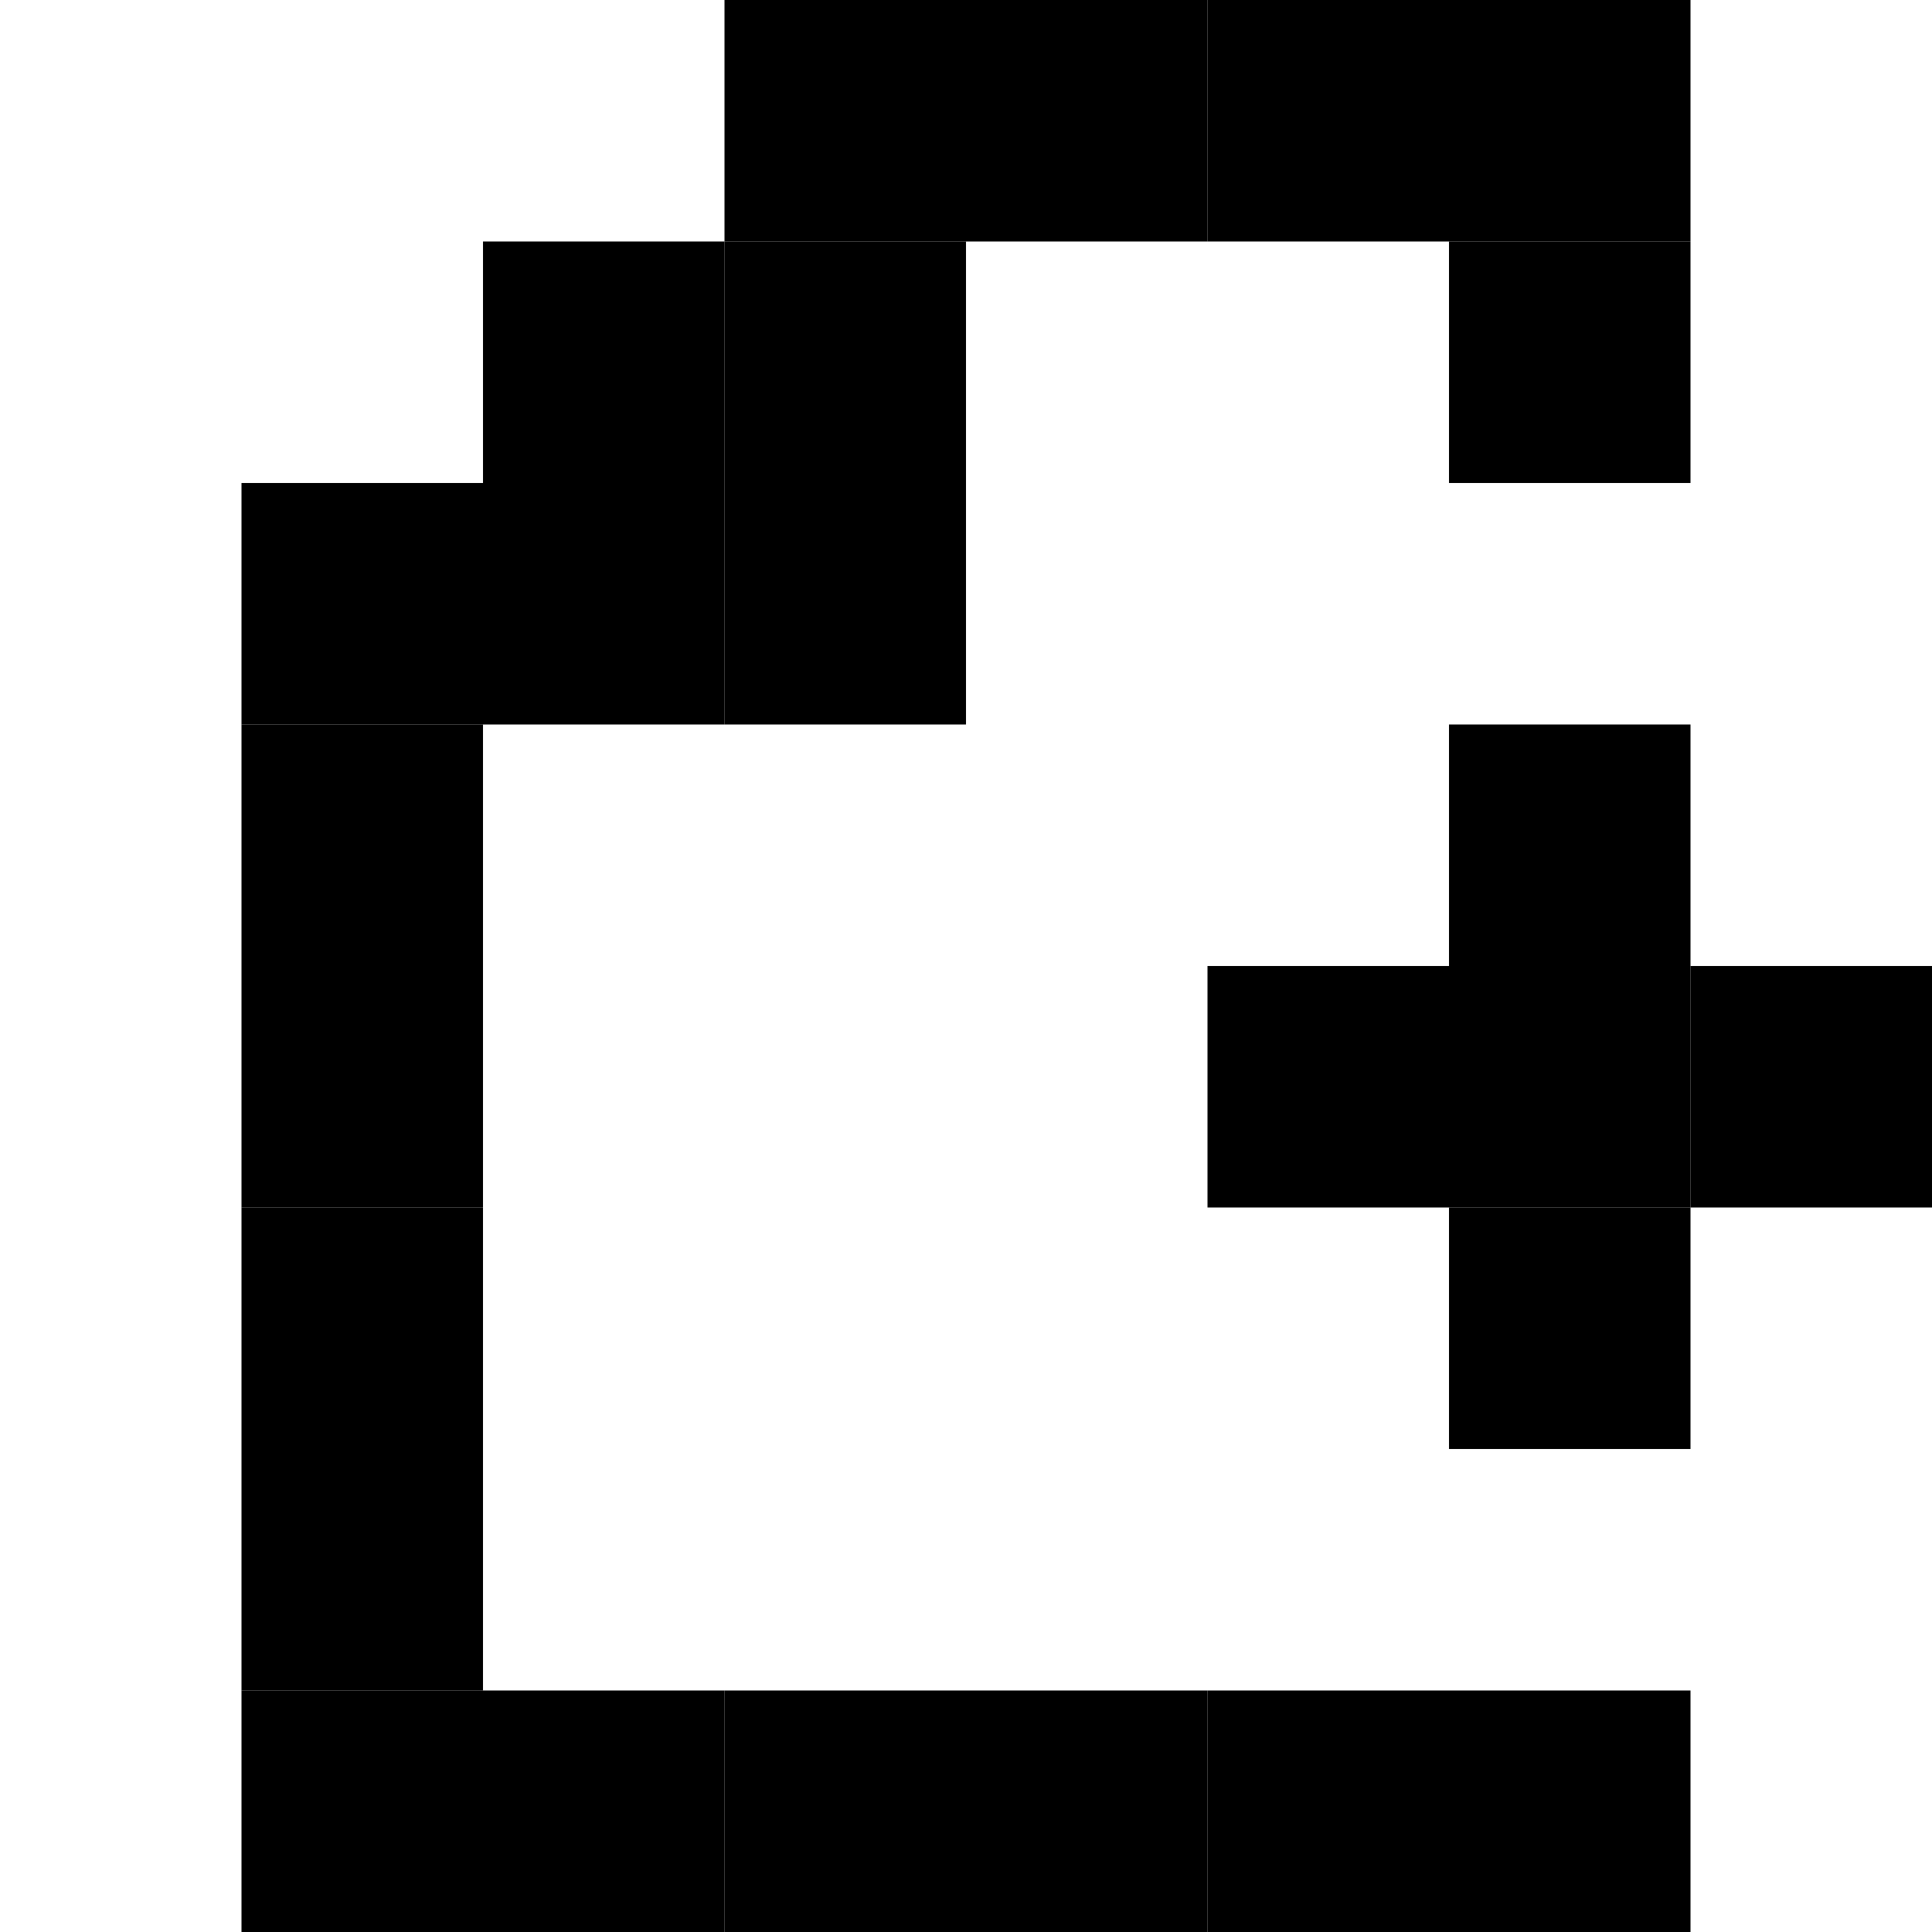
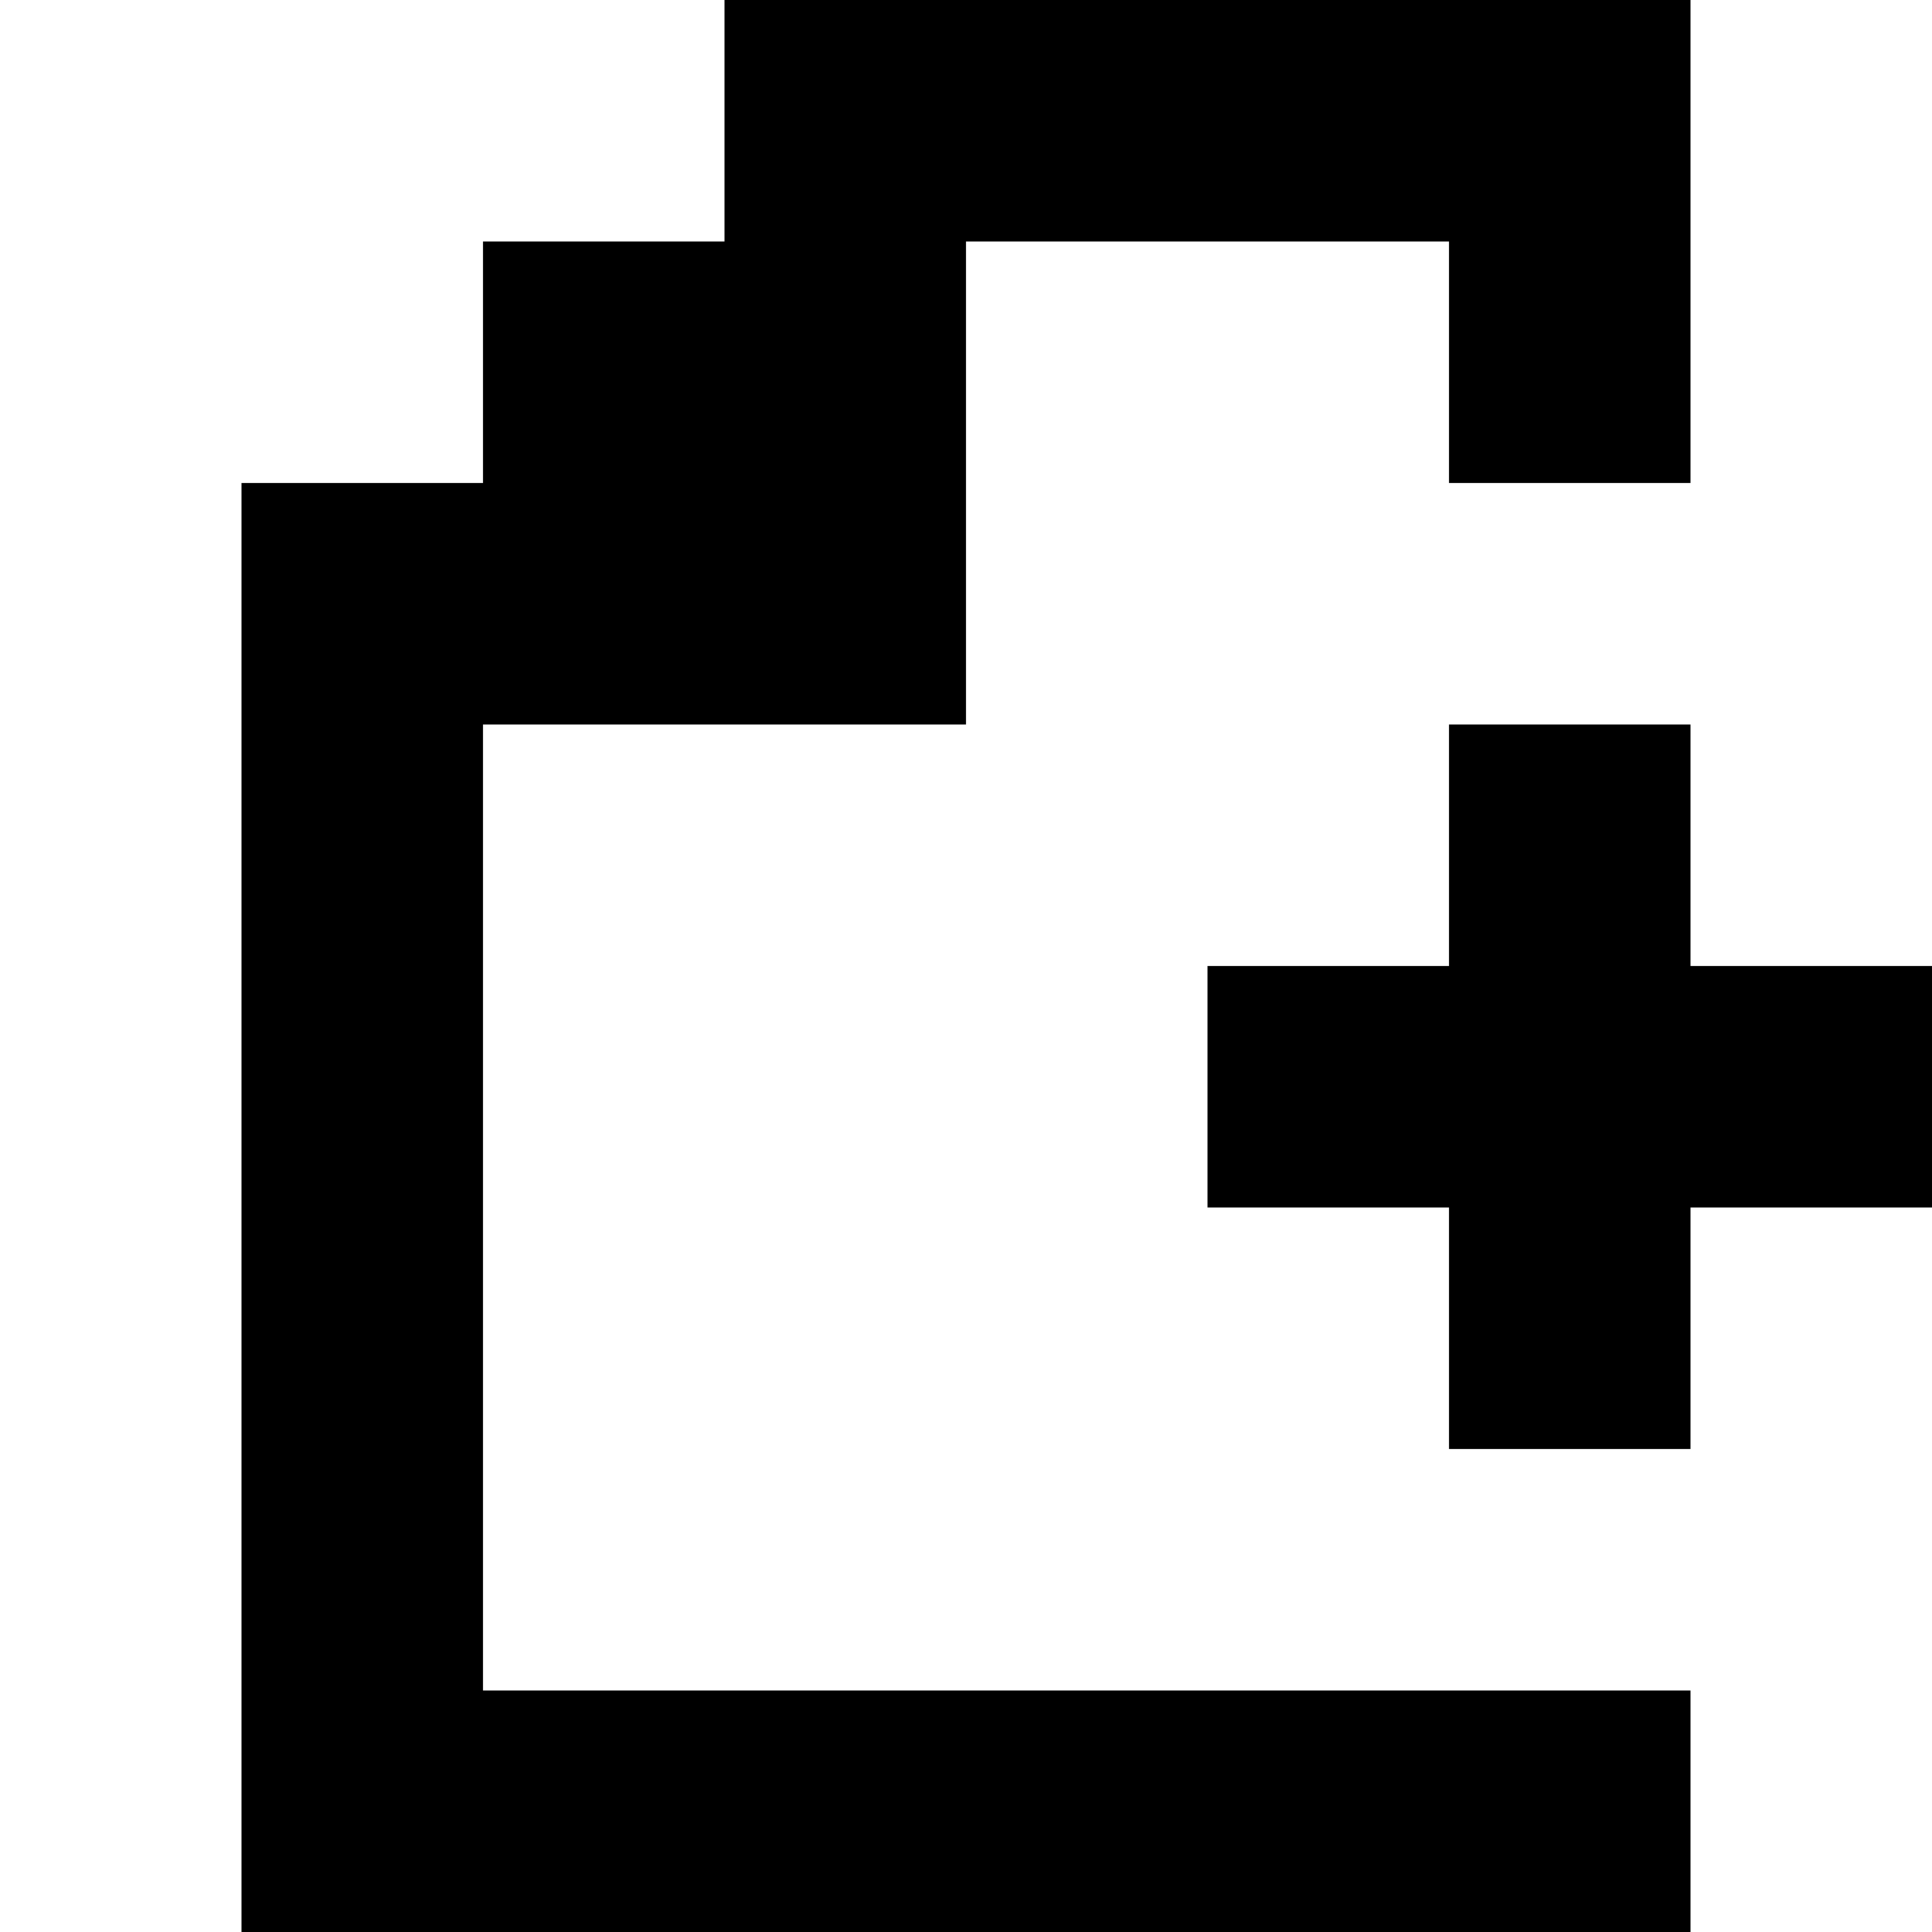
<svg xmlns="http://www.w3.org/2000/svg" viewBox="0 0 80 80">
-   <rect x="30" y="0" width="10" height="10" />
-   <rect x="40" y="0" width="10" height="10" />
-   <rect x="50" y="0" width="10" height="10" />
-   <rect x="60" y="0" width="10" height="10" />
-   <rect x="20" y="10" width="10" height="10" />
-   <rect x="30" y="10" width="10" height="10" />
-   <rect x="60" y="10" width="10" height="10" />
-   <rect x="10" y="20" width="10" height="10" />
-   <rect x="20" y="20" width="10" height="10" />
-   <rect x="30" y="20" width="10" height="10" />
-   <rect x="10" y="30" width="10" height="10" />
-   <rect x="60" y="30" width="10" height="10" />
-   <rect x="10" y="40" width="10" height="10" />
-   <rect x="50" y="40" width="10" height="10" />
-   <rect x="60" y="40" width="10" height="10" />
-   <rect x="70" y="40" width="10" height="10" />
-   <rect x="10" y="50" width="10" height="10" />
-   <rect x="60" y="50" width="10" height="10" />
-   <rect x="10" y="60" width="10" height="10" />
-   <rect x="10" y="70" width="10" height="10" />
-   <rect x="20" y="70" width="10" height="10" />
-   <rect x="30" y="70" width="10" height="10" />
-   <rect x="40" y="70" width="10" height="10" />
-   <rect x="50" y="70" width="10" height="10" />
-   <rect x="60" y="70" width="10" height="10" />
+   <path d="M30,0 L40,0 L40,10 L30,10 L30,0 M40,0 L50,0 L50,10 L40,10 L40,0 M50,0 L60,0 L60,10 L50,10 L50,0 M60,0 L70,0 L70,10 L60,10 L60,0 M20,10 L30,10 L30,20 L20,20 L20,10 M30,10 L40,10 L40,20 L30,20 L30,10 M60,10 L70,10 L70,20 L60,20 L60,10 M10,20 L20,20 L20,30 L10,30 L10,20 M20,20 L30,20 L30,30 L20,30 L20,20 M30,20 L40,20 L40,30 L30,30 L30,20 M10,30 L20,30 L20,40 L10,40 L10,30 M60,30 L70,30 L70,40 L60,40 L60,30 M10,40 L20,40 L20,50 L10,50 L10,40 M50,40 L60,40 L60,50 L50,50 L50,40 M60,40 L70,40 L70,50 L60,50 L60,40 M70,40 L80,40 L80,50 L70,50 L70,40 M10,50 L20,50 L20,60 L10,60 L10,50 M60,50 L70,50 L70,60 L60,60 L60,50 M10,60 L20,60 L20,70 L10,70 L10,60 M10,70 L20,70 L20,80 L10,80 L10,70 M20,70 L30,70 L30,80 L20,80 L20,70 M30,70 L40,70 L40,80 L30,80 L30,70 M40,70 L50,70 L50,80 L40,80 L40,70 M50,70 L60,70 L60,80 L50,80 L50,70 M60,70 L70,70 L70,80 L60,80 L60,70 Z" />
</svg>
